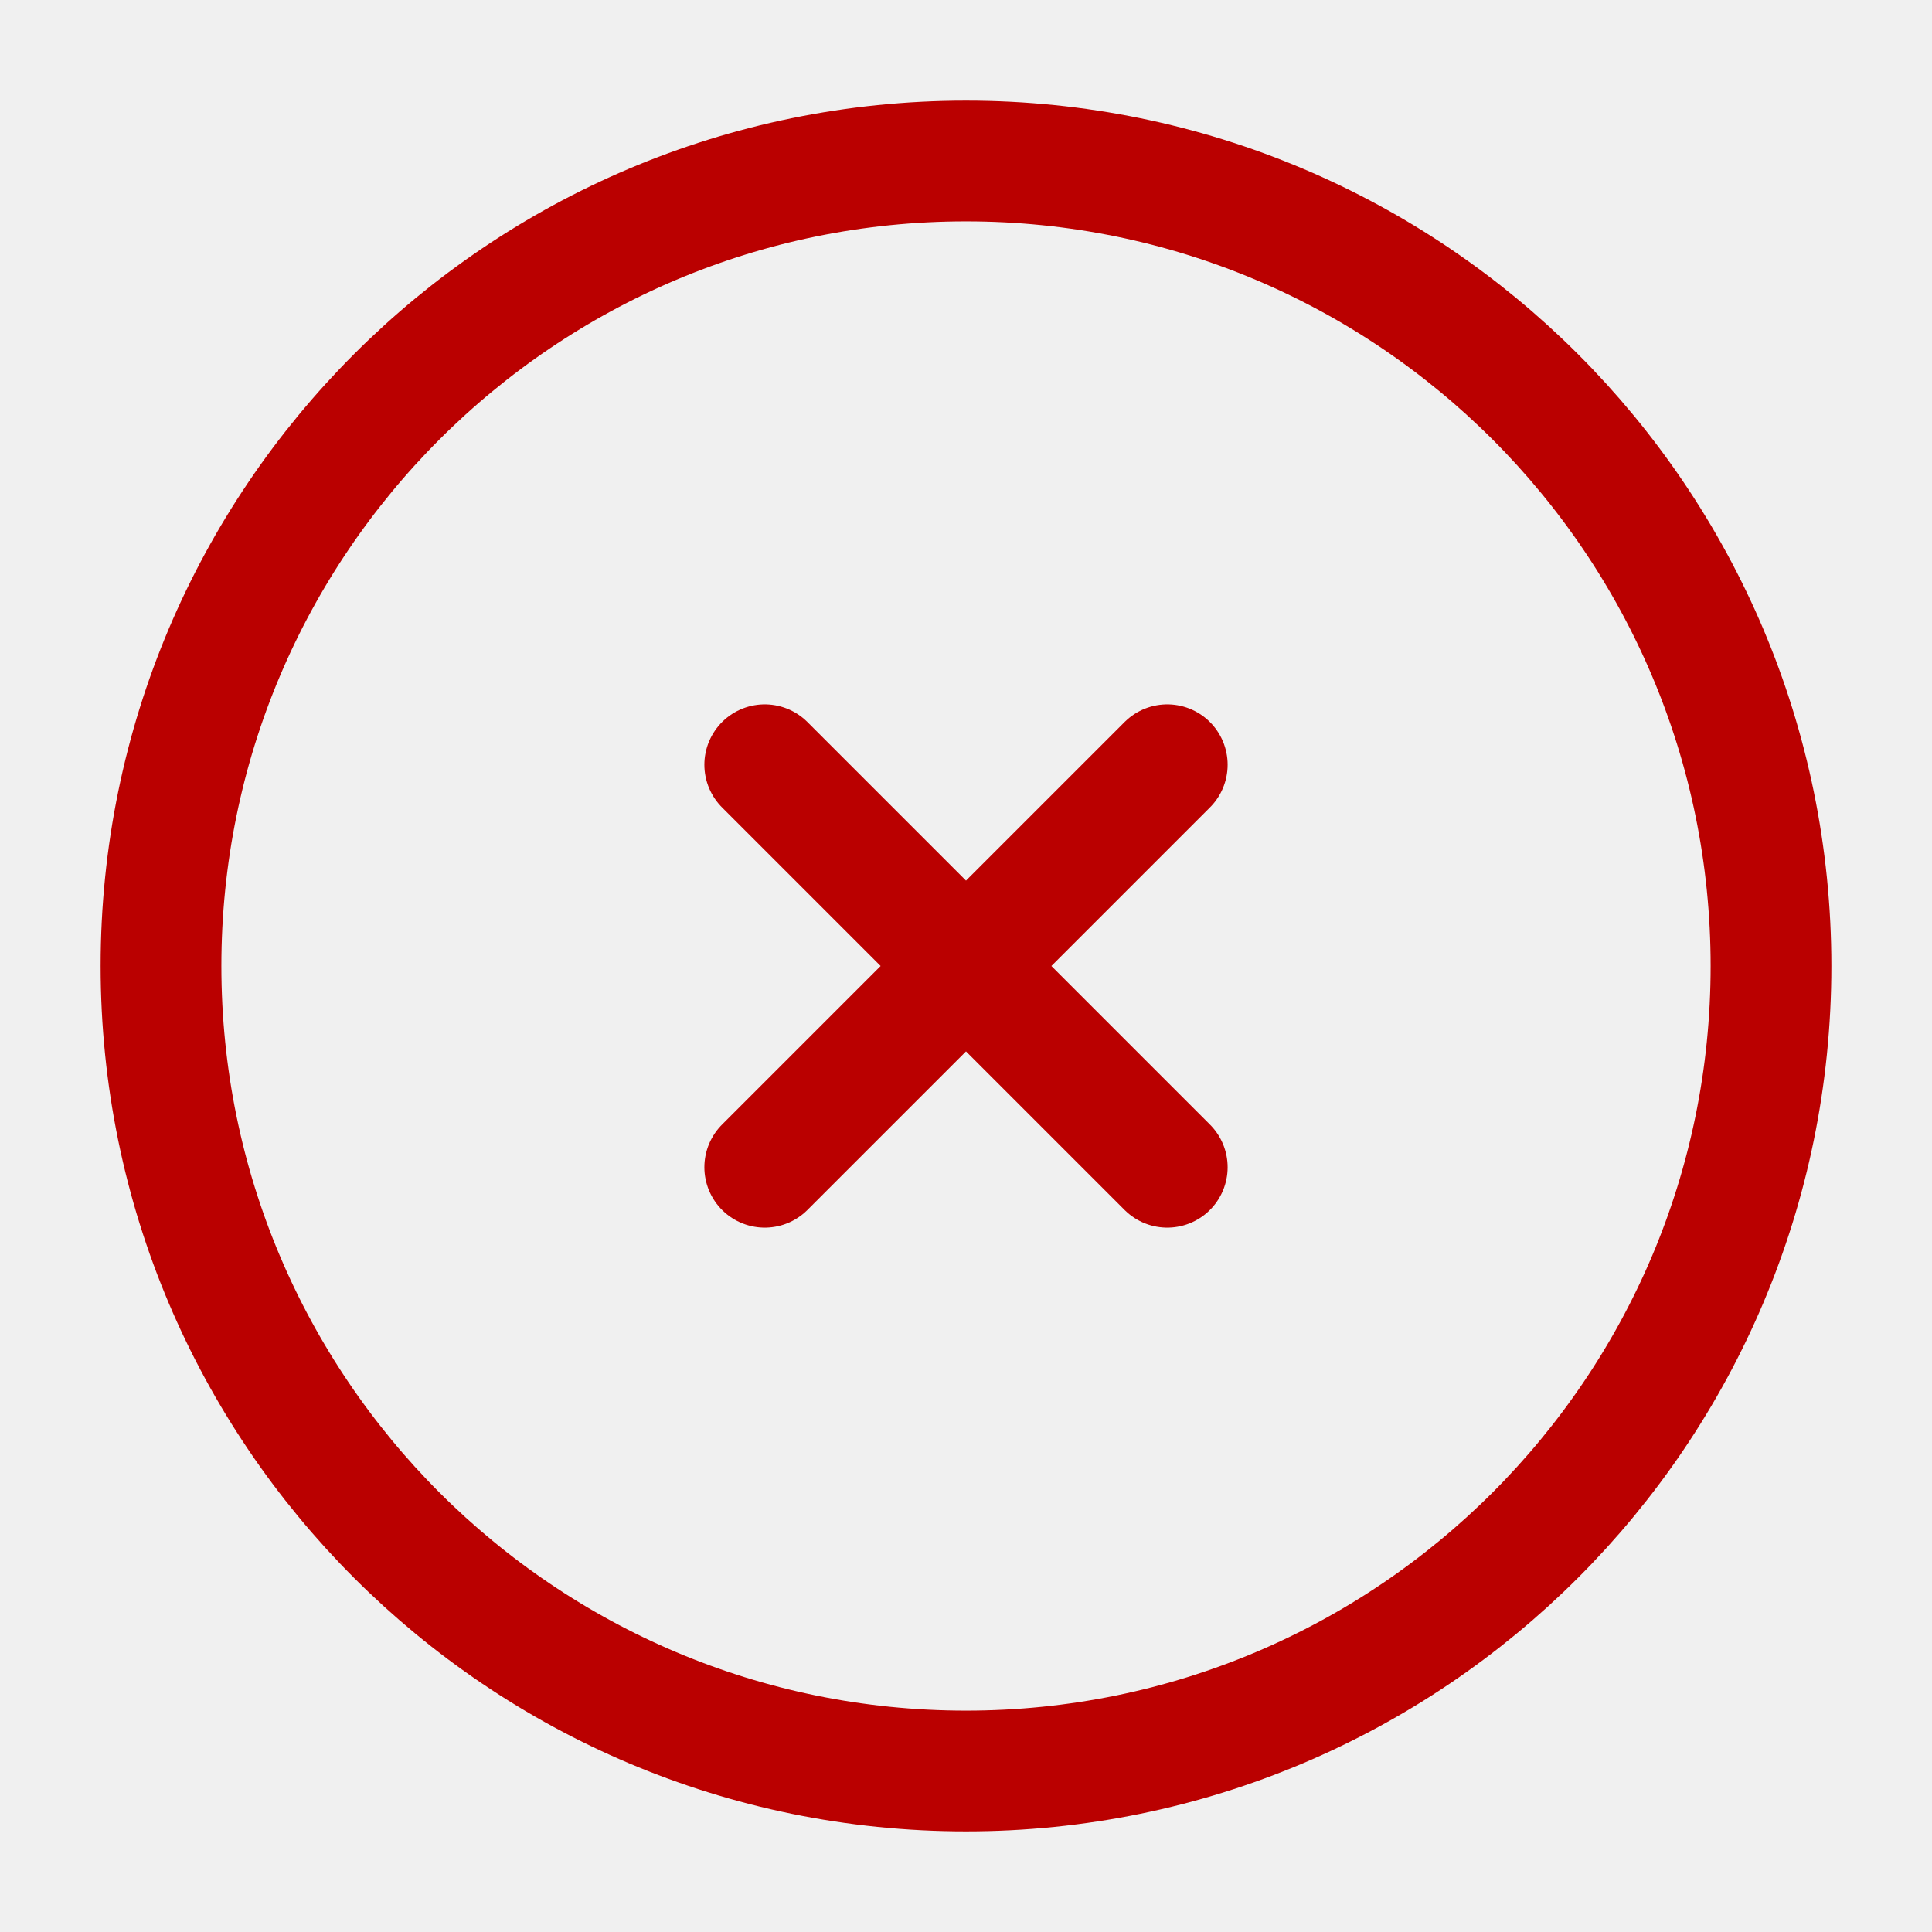
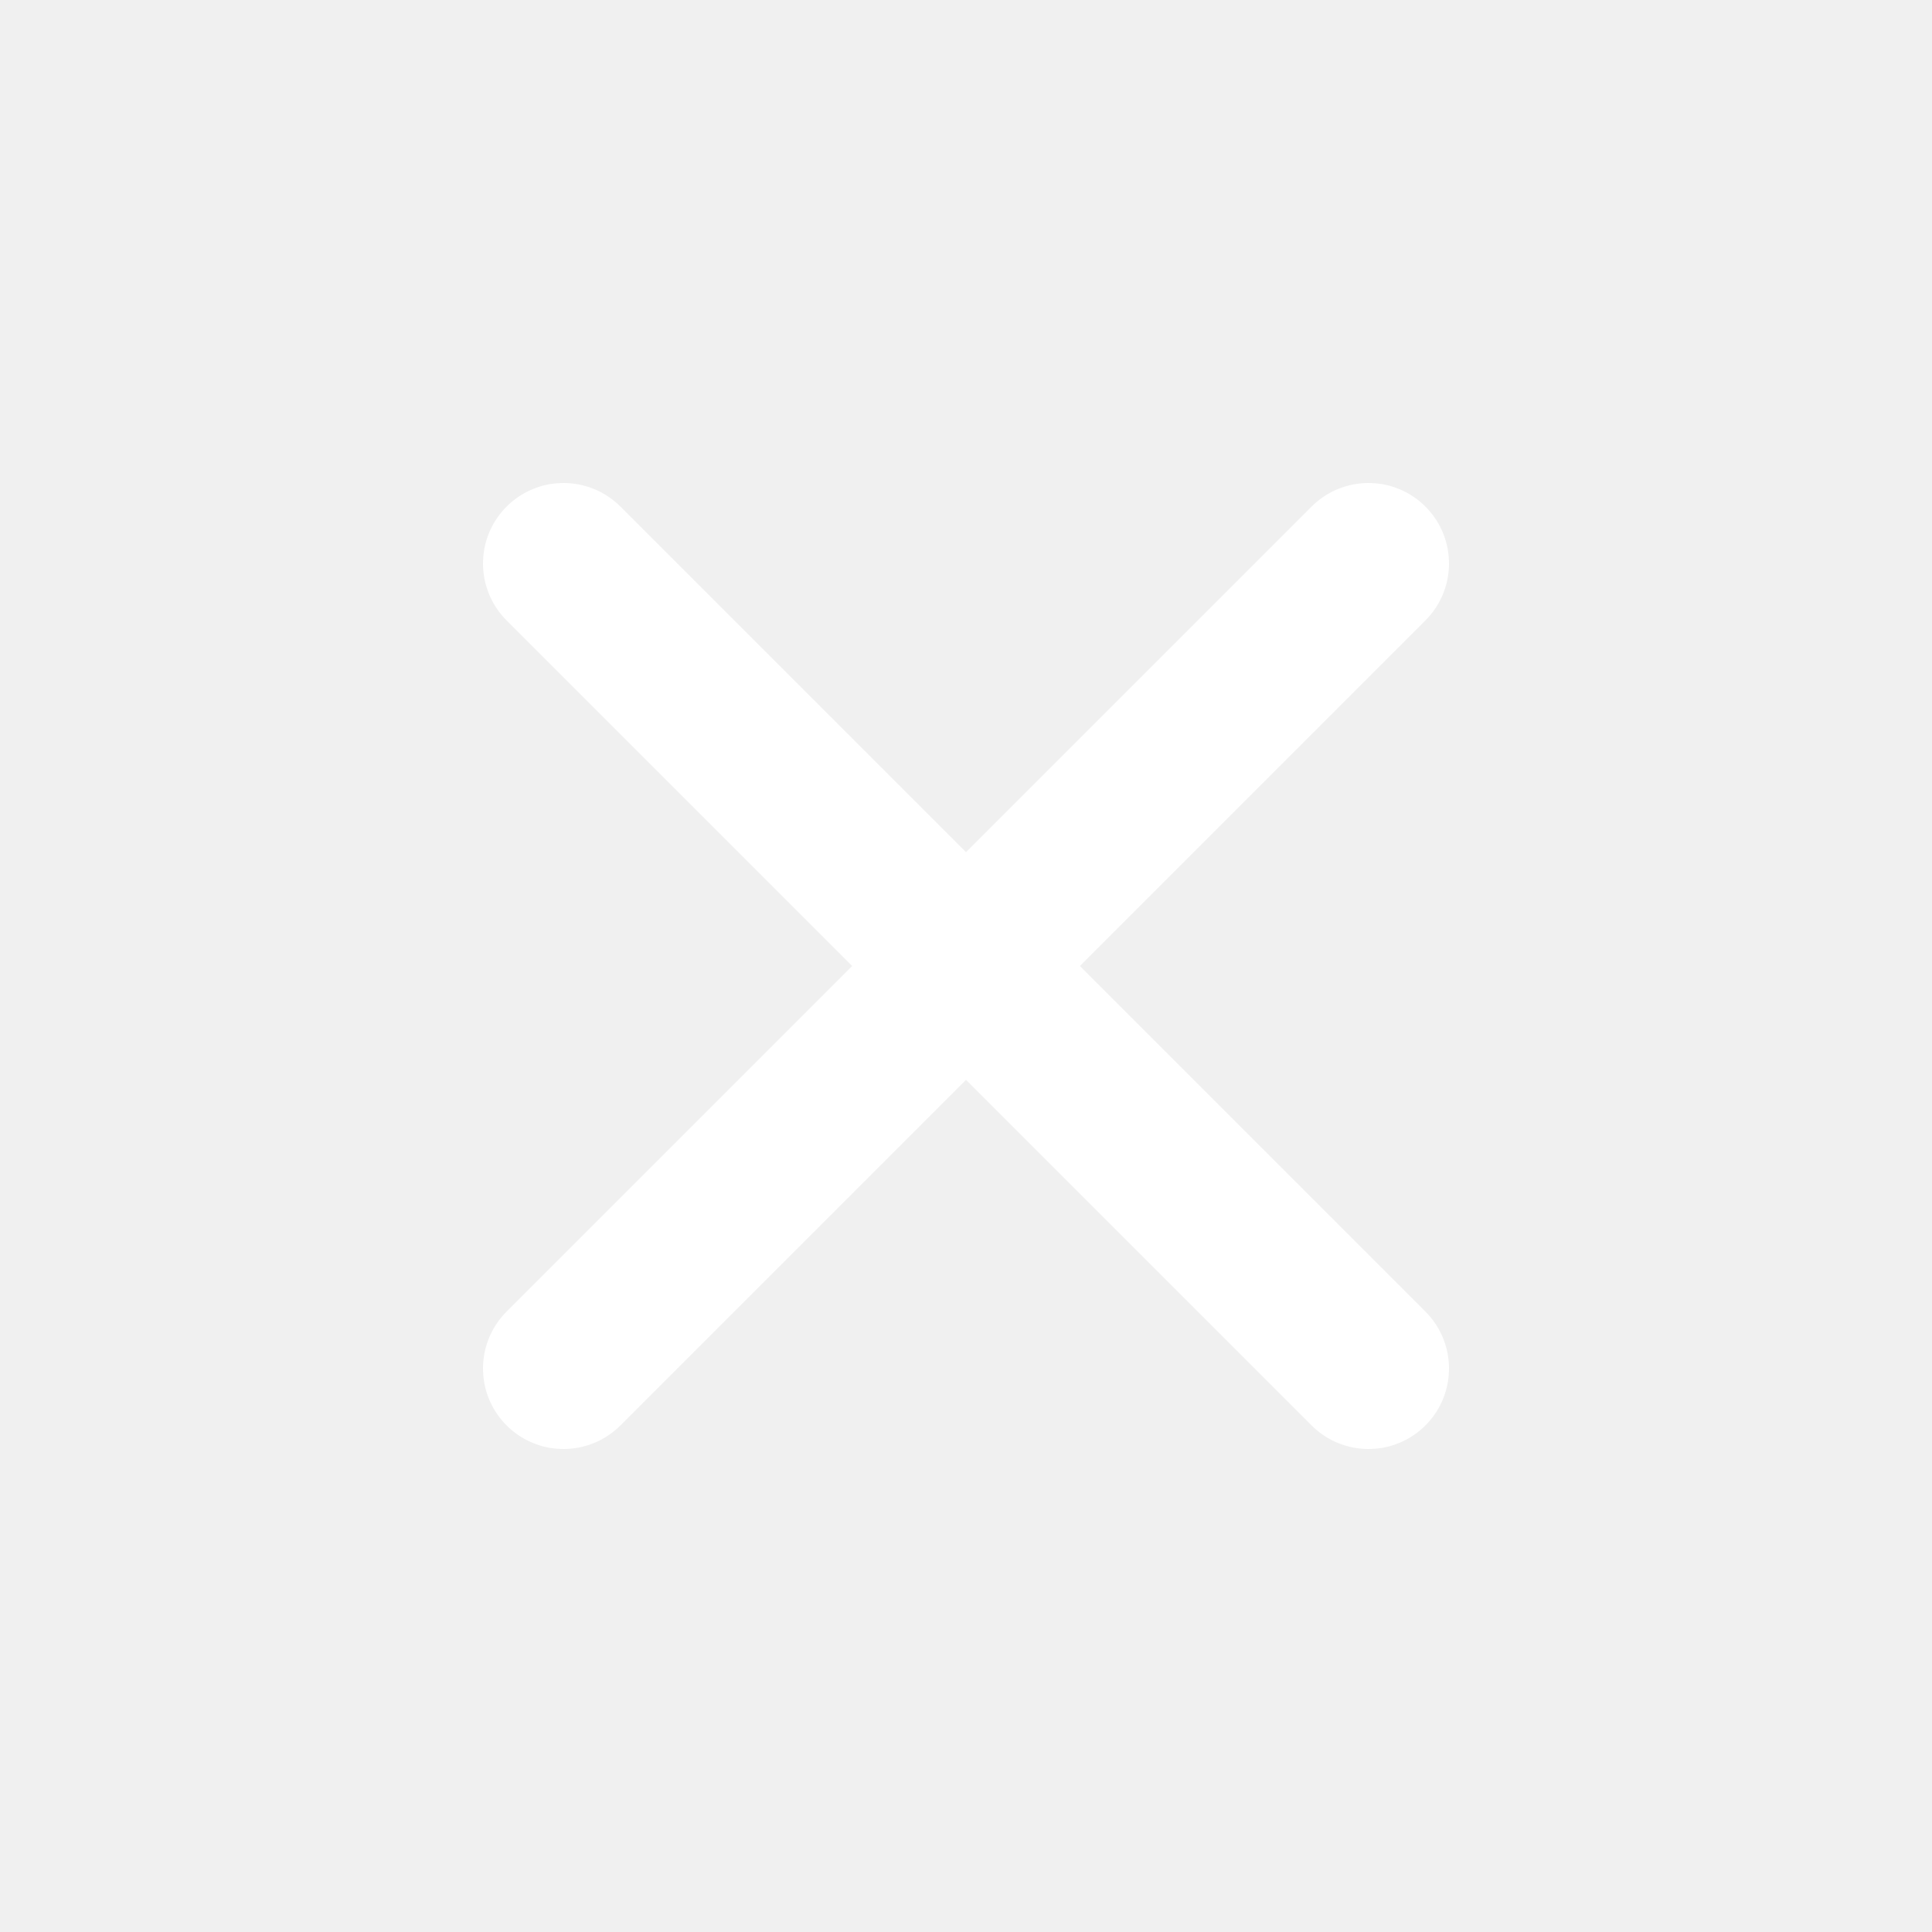
- <svg xmlns="http://www.w3.org/2000/svg" width="64px" height="64px" viewBox="0 0 24 24" fill="none">
+ <svg xmlns="http://www.w3.org/2000/svg" width="64px" height="64px" viewBox="0 0 24 24" version="1.1" fill="#ffffff">
  <g id="SVGRepo_bgCarrier" stroke-width="0" />
  <g id="SVGRepo_tracerCarrier" stroke-linecap="round" stroke-linejoin="round" />
  <g id="SVGRepo_iconCarrier">
-     <circle cx="12" cy="12" r="10" stroke="#BA0000" stroke-width="1.5" />
-     <path d="M14.5 9.5L9.5 14.5M9.5 9.5L14.5 14.5" stroke="#BA0000" stroke-width="1.5" stroke-linecap="round" />
+     <g id="Page-1" stroke="none" stroke-width="1" fill="none" fill-rule="evenodd">
+       <g id="Close">
+         <rect id="Rectangle" fill-rule="nonzero" x="0" y="0" width="24" height="24"> </rect>
+         <line x1="17" y1="7" x2="7" y2="17" id="Path" stroke="#ffffff" stroke-width="2" stroke-linecap="round"> </line>
+         <line x1="7" y1="7" x2="17" y2="17" id="Path" stroke="#ffffff" stroke-width="2" stroke-linecap="round"> </line>
+       </g>
+     </g>
  </g>
</svg>
